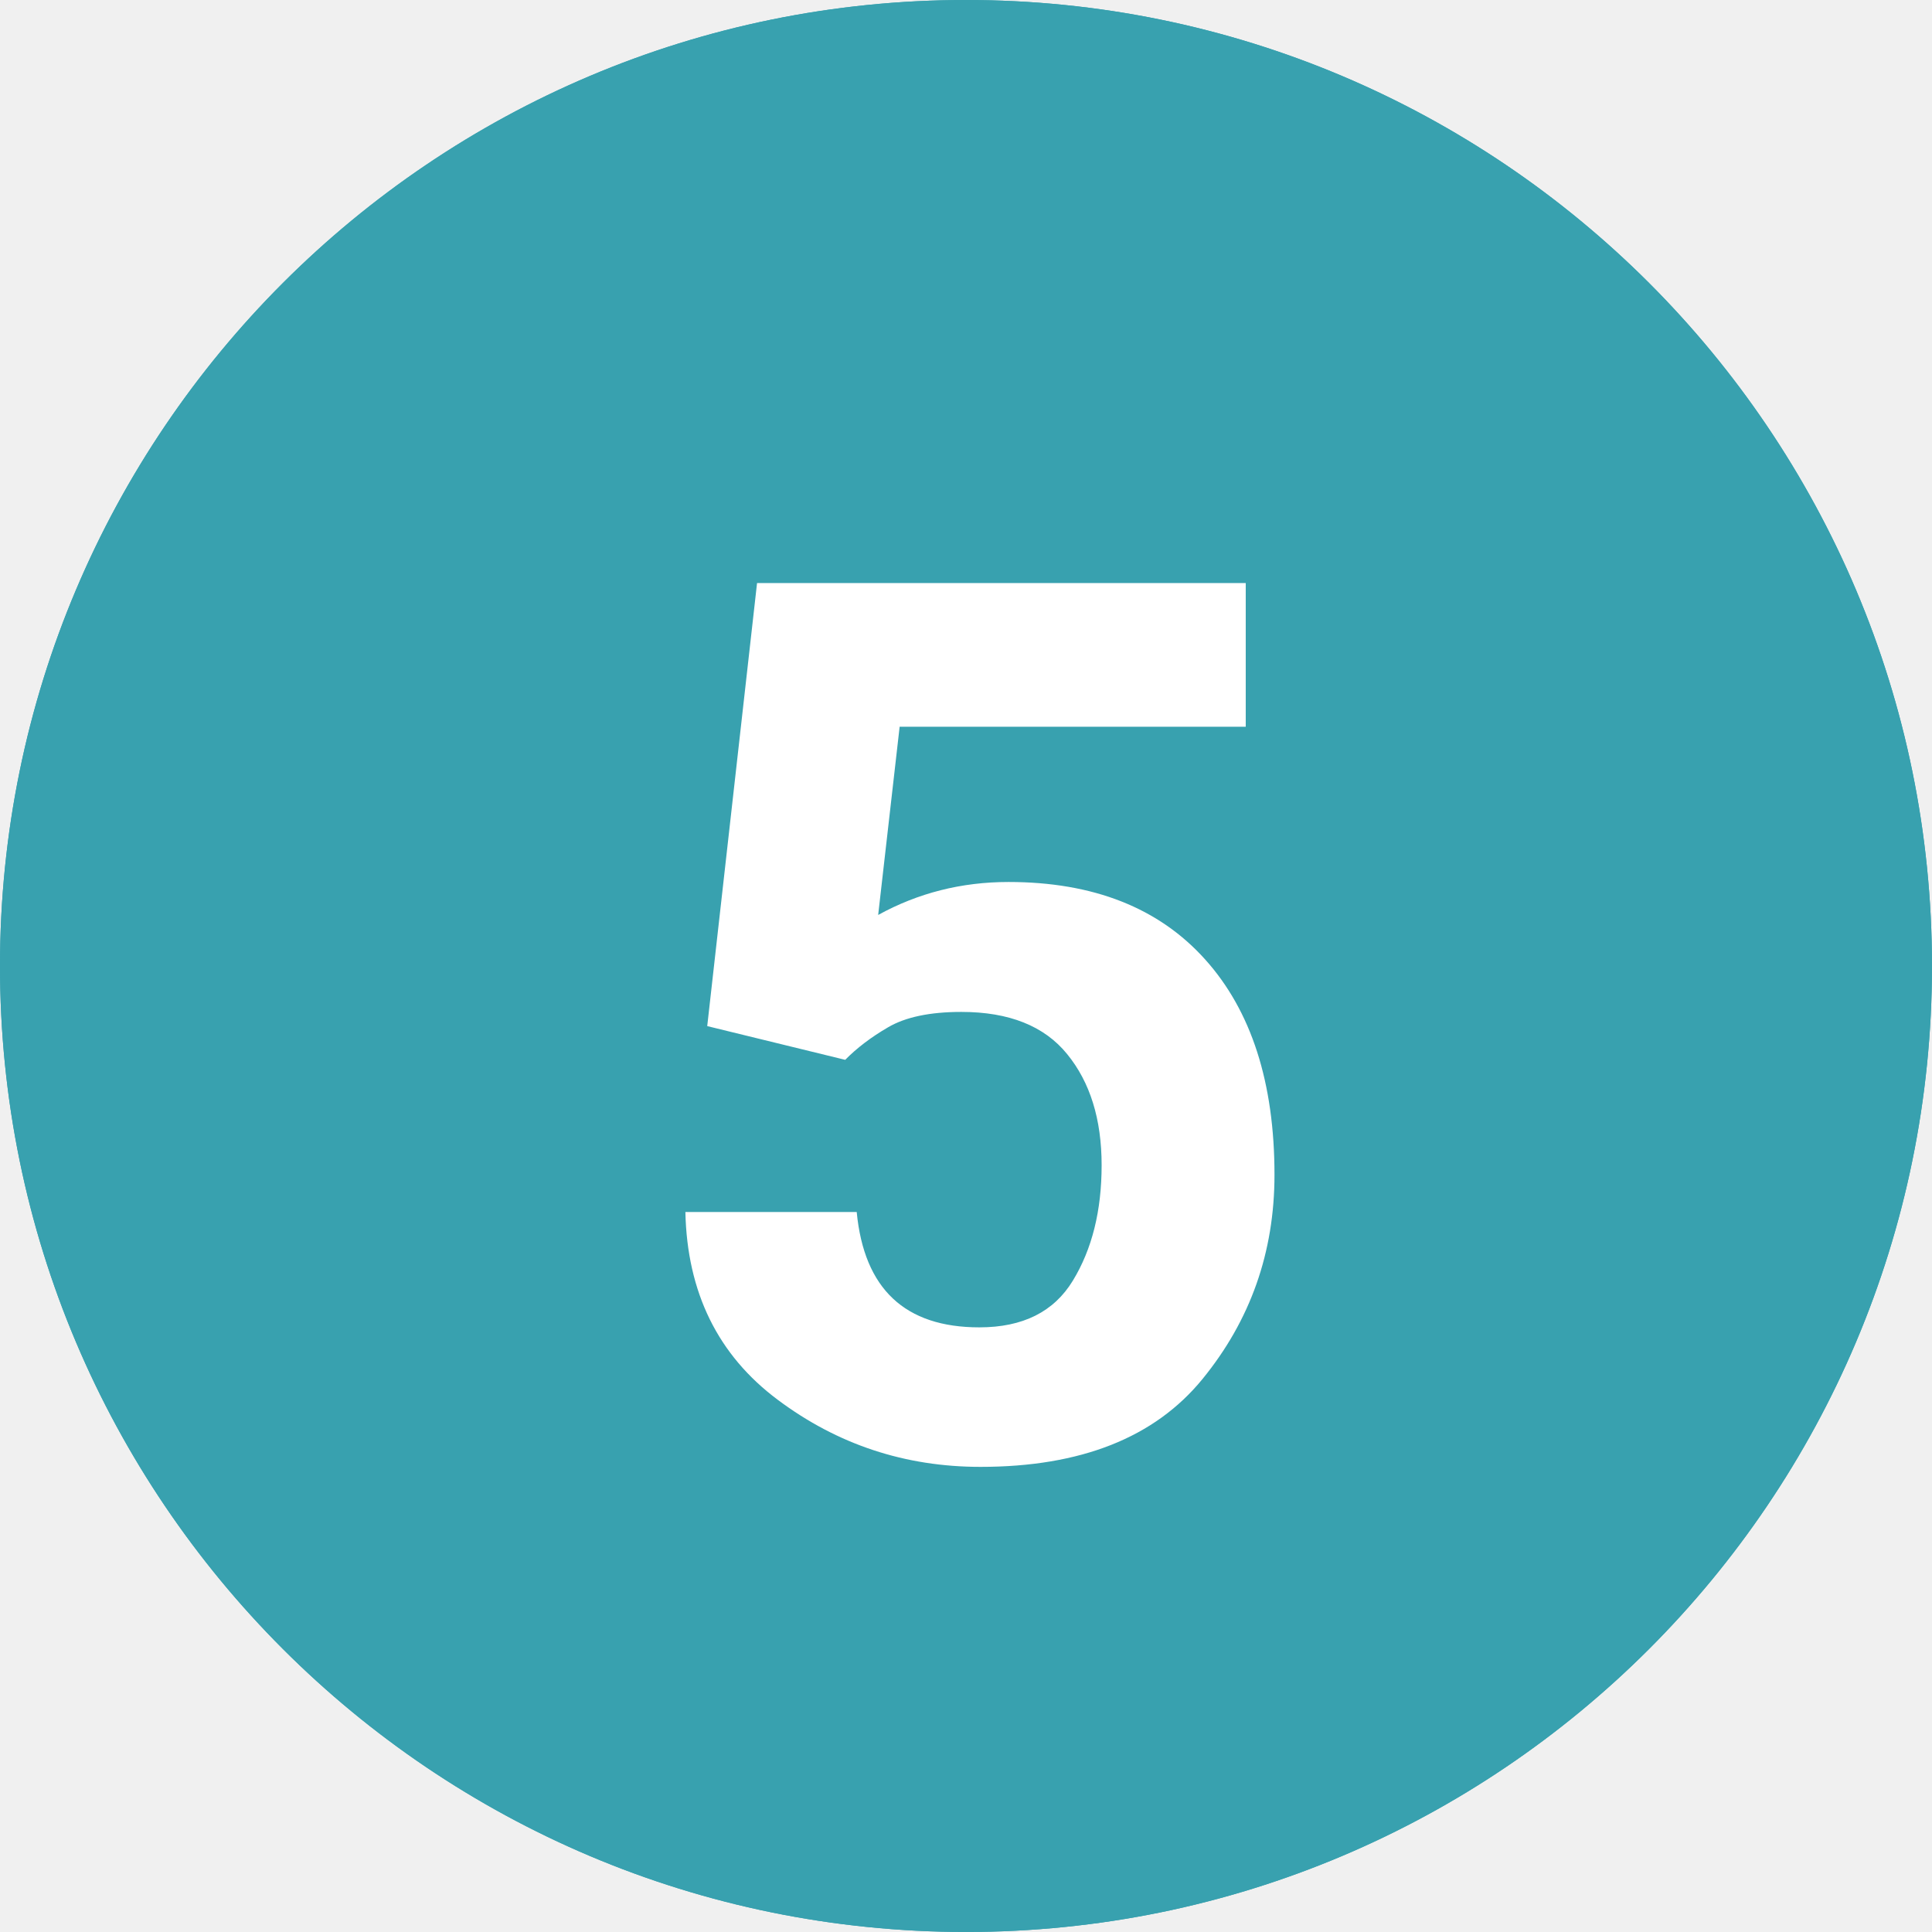
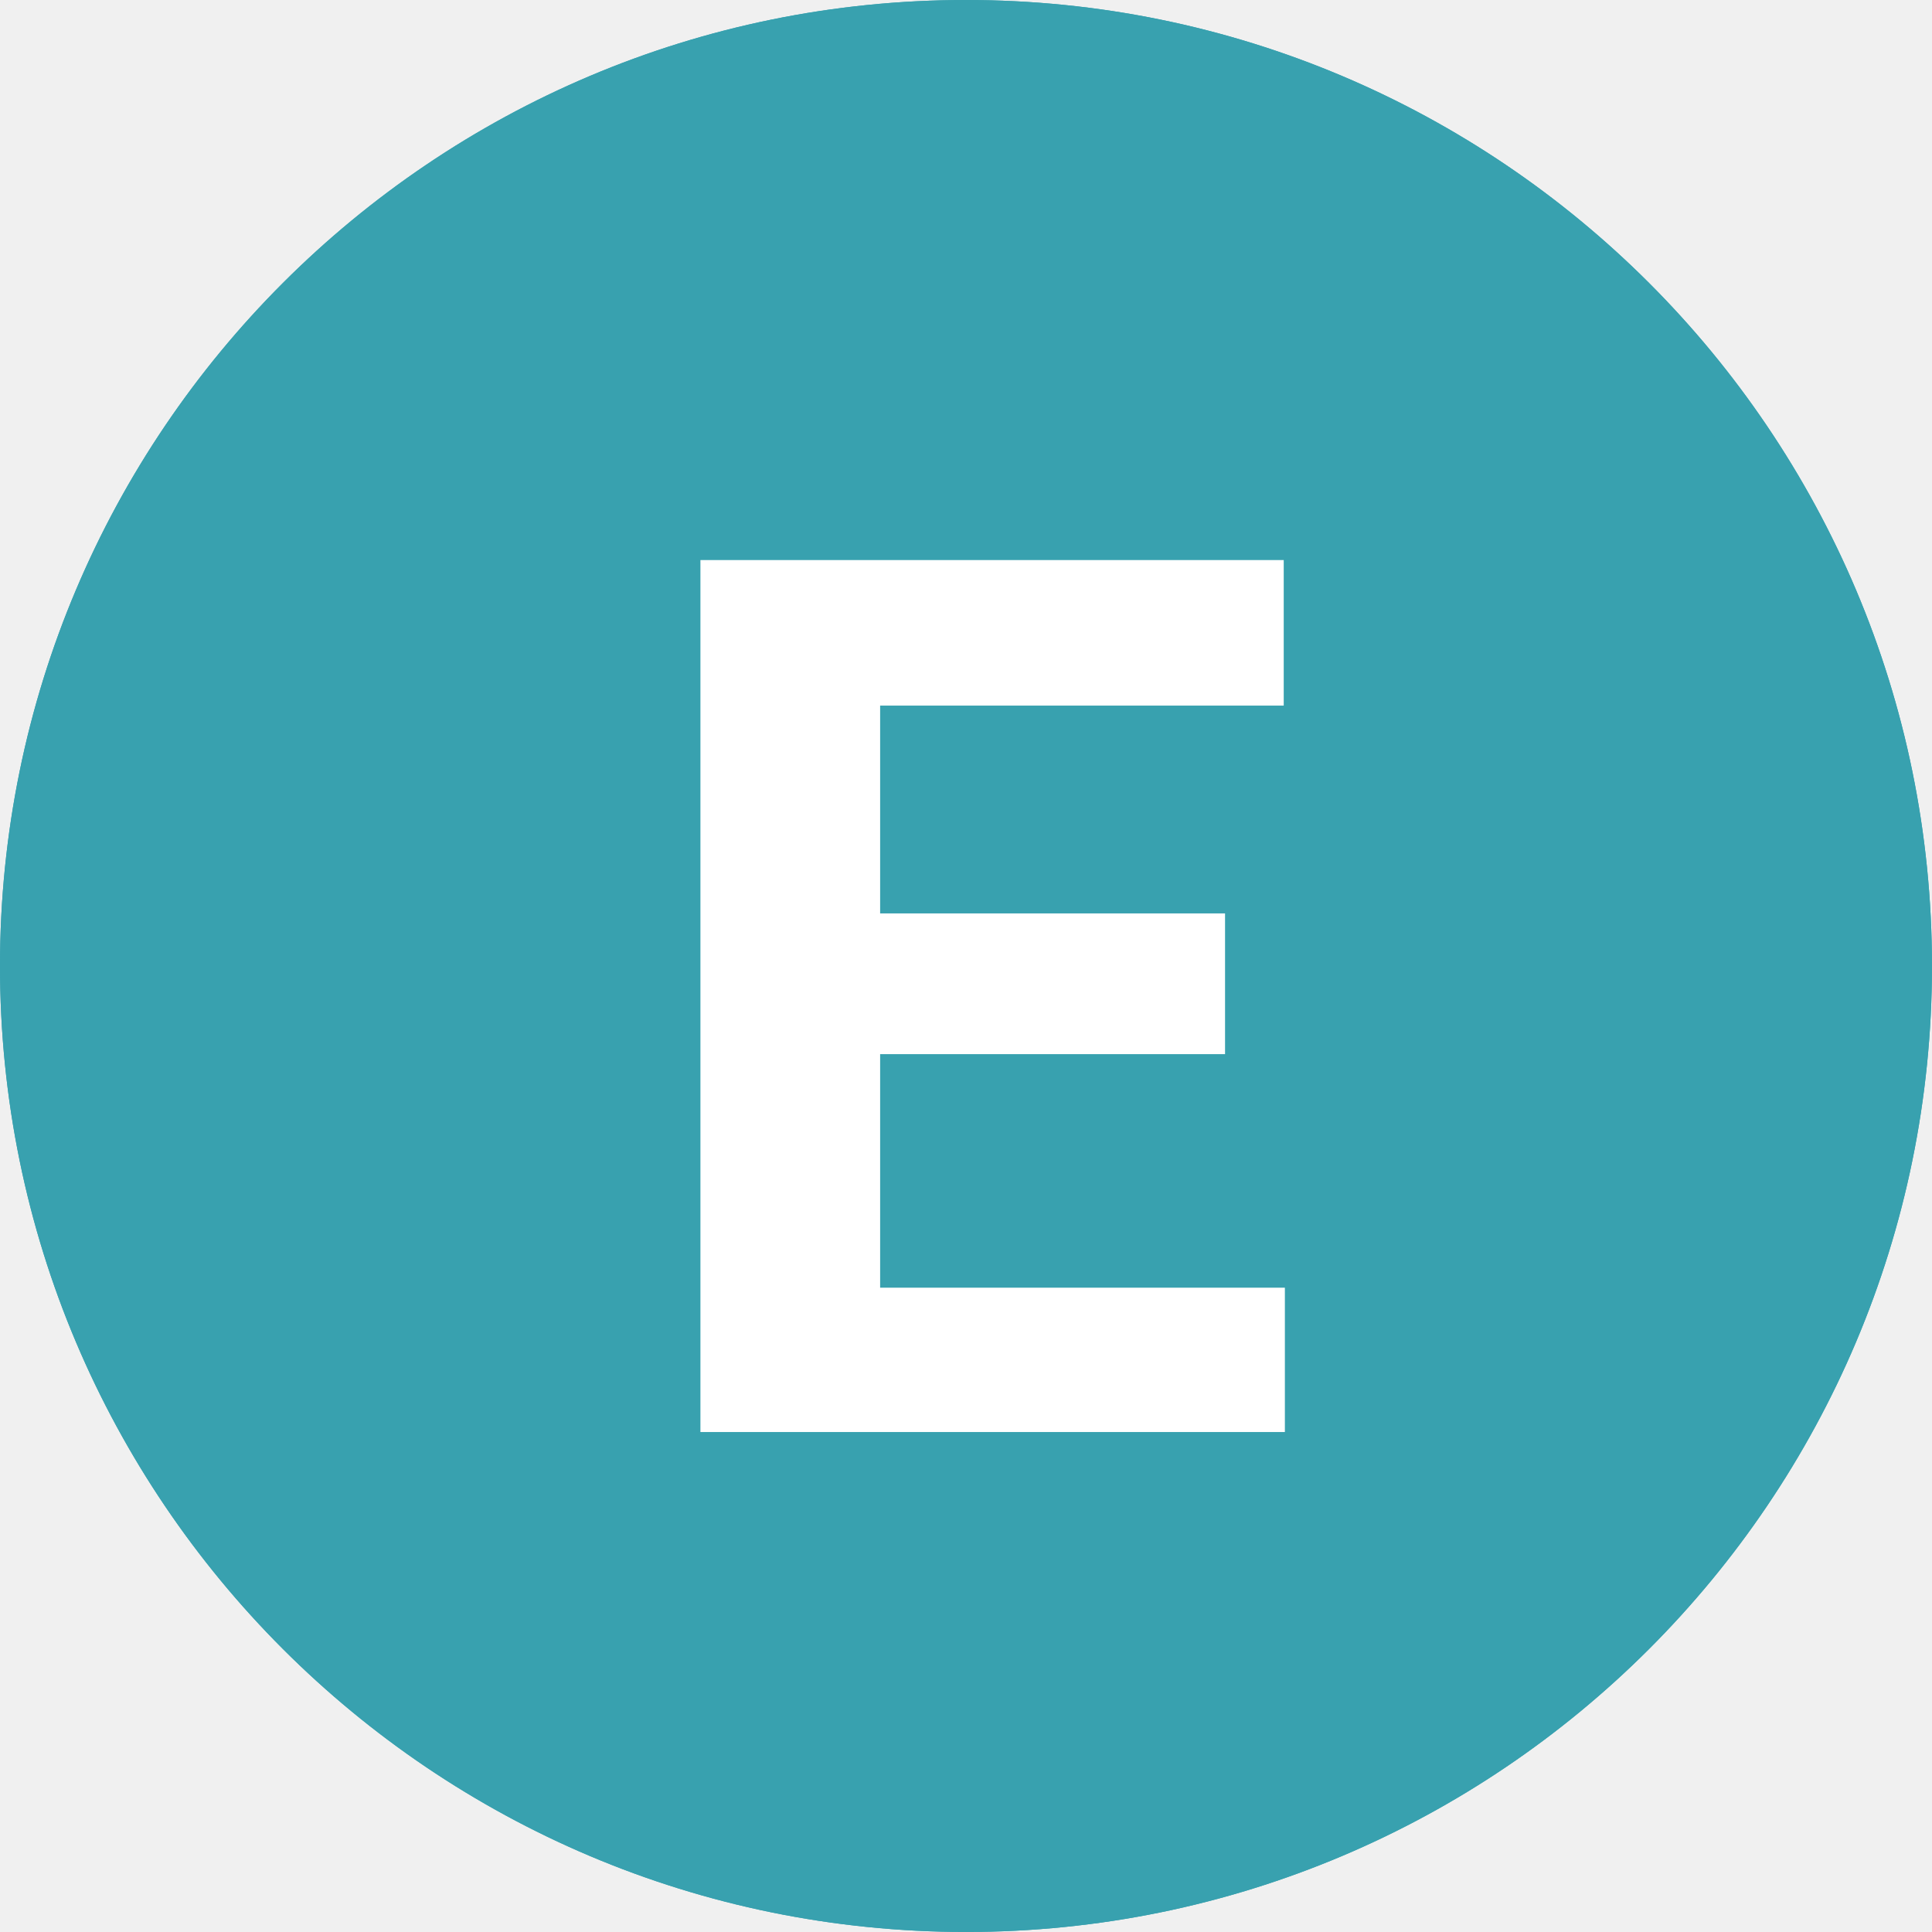
<svg xmlns="http://www.w3.org/2000/svg" width="78.76" height="78.761" viewBox="0 0 78.76 78.761">
  <g transform="translate(-395.653 -2414.644)">
    <g transform="translate(395.653 2414.644)">
      <g fill="#38a1af" stroke="#38a1af" stroke-width="2">
        <rect width="78.76" height="78.76" rx="39.38" stroke="none" />
        <rect x="1" y="1" width="76.76" height="76.76" rx="38.38" fill="none" />
      </g>
    </g>
-     <text transform="translate(421 2473.959)" fill="#fff" font-size="50" font-family="Roboto-Bold, Roboto" font-weight="700">
-       <tspan x="0" y="0">5</tspan>
-     </text>
+     <path d="M24.561-15.405H10.5v9.521H27V0H3.174V-35.547H26.953v5.933H10.5v8.472H24.561Z" transform="translate(421.033 2473.023)" fill="#fff" />
  </g>
</svg>
